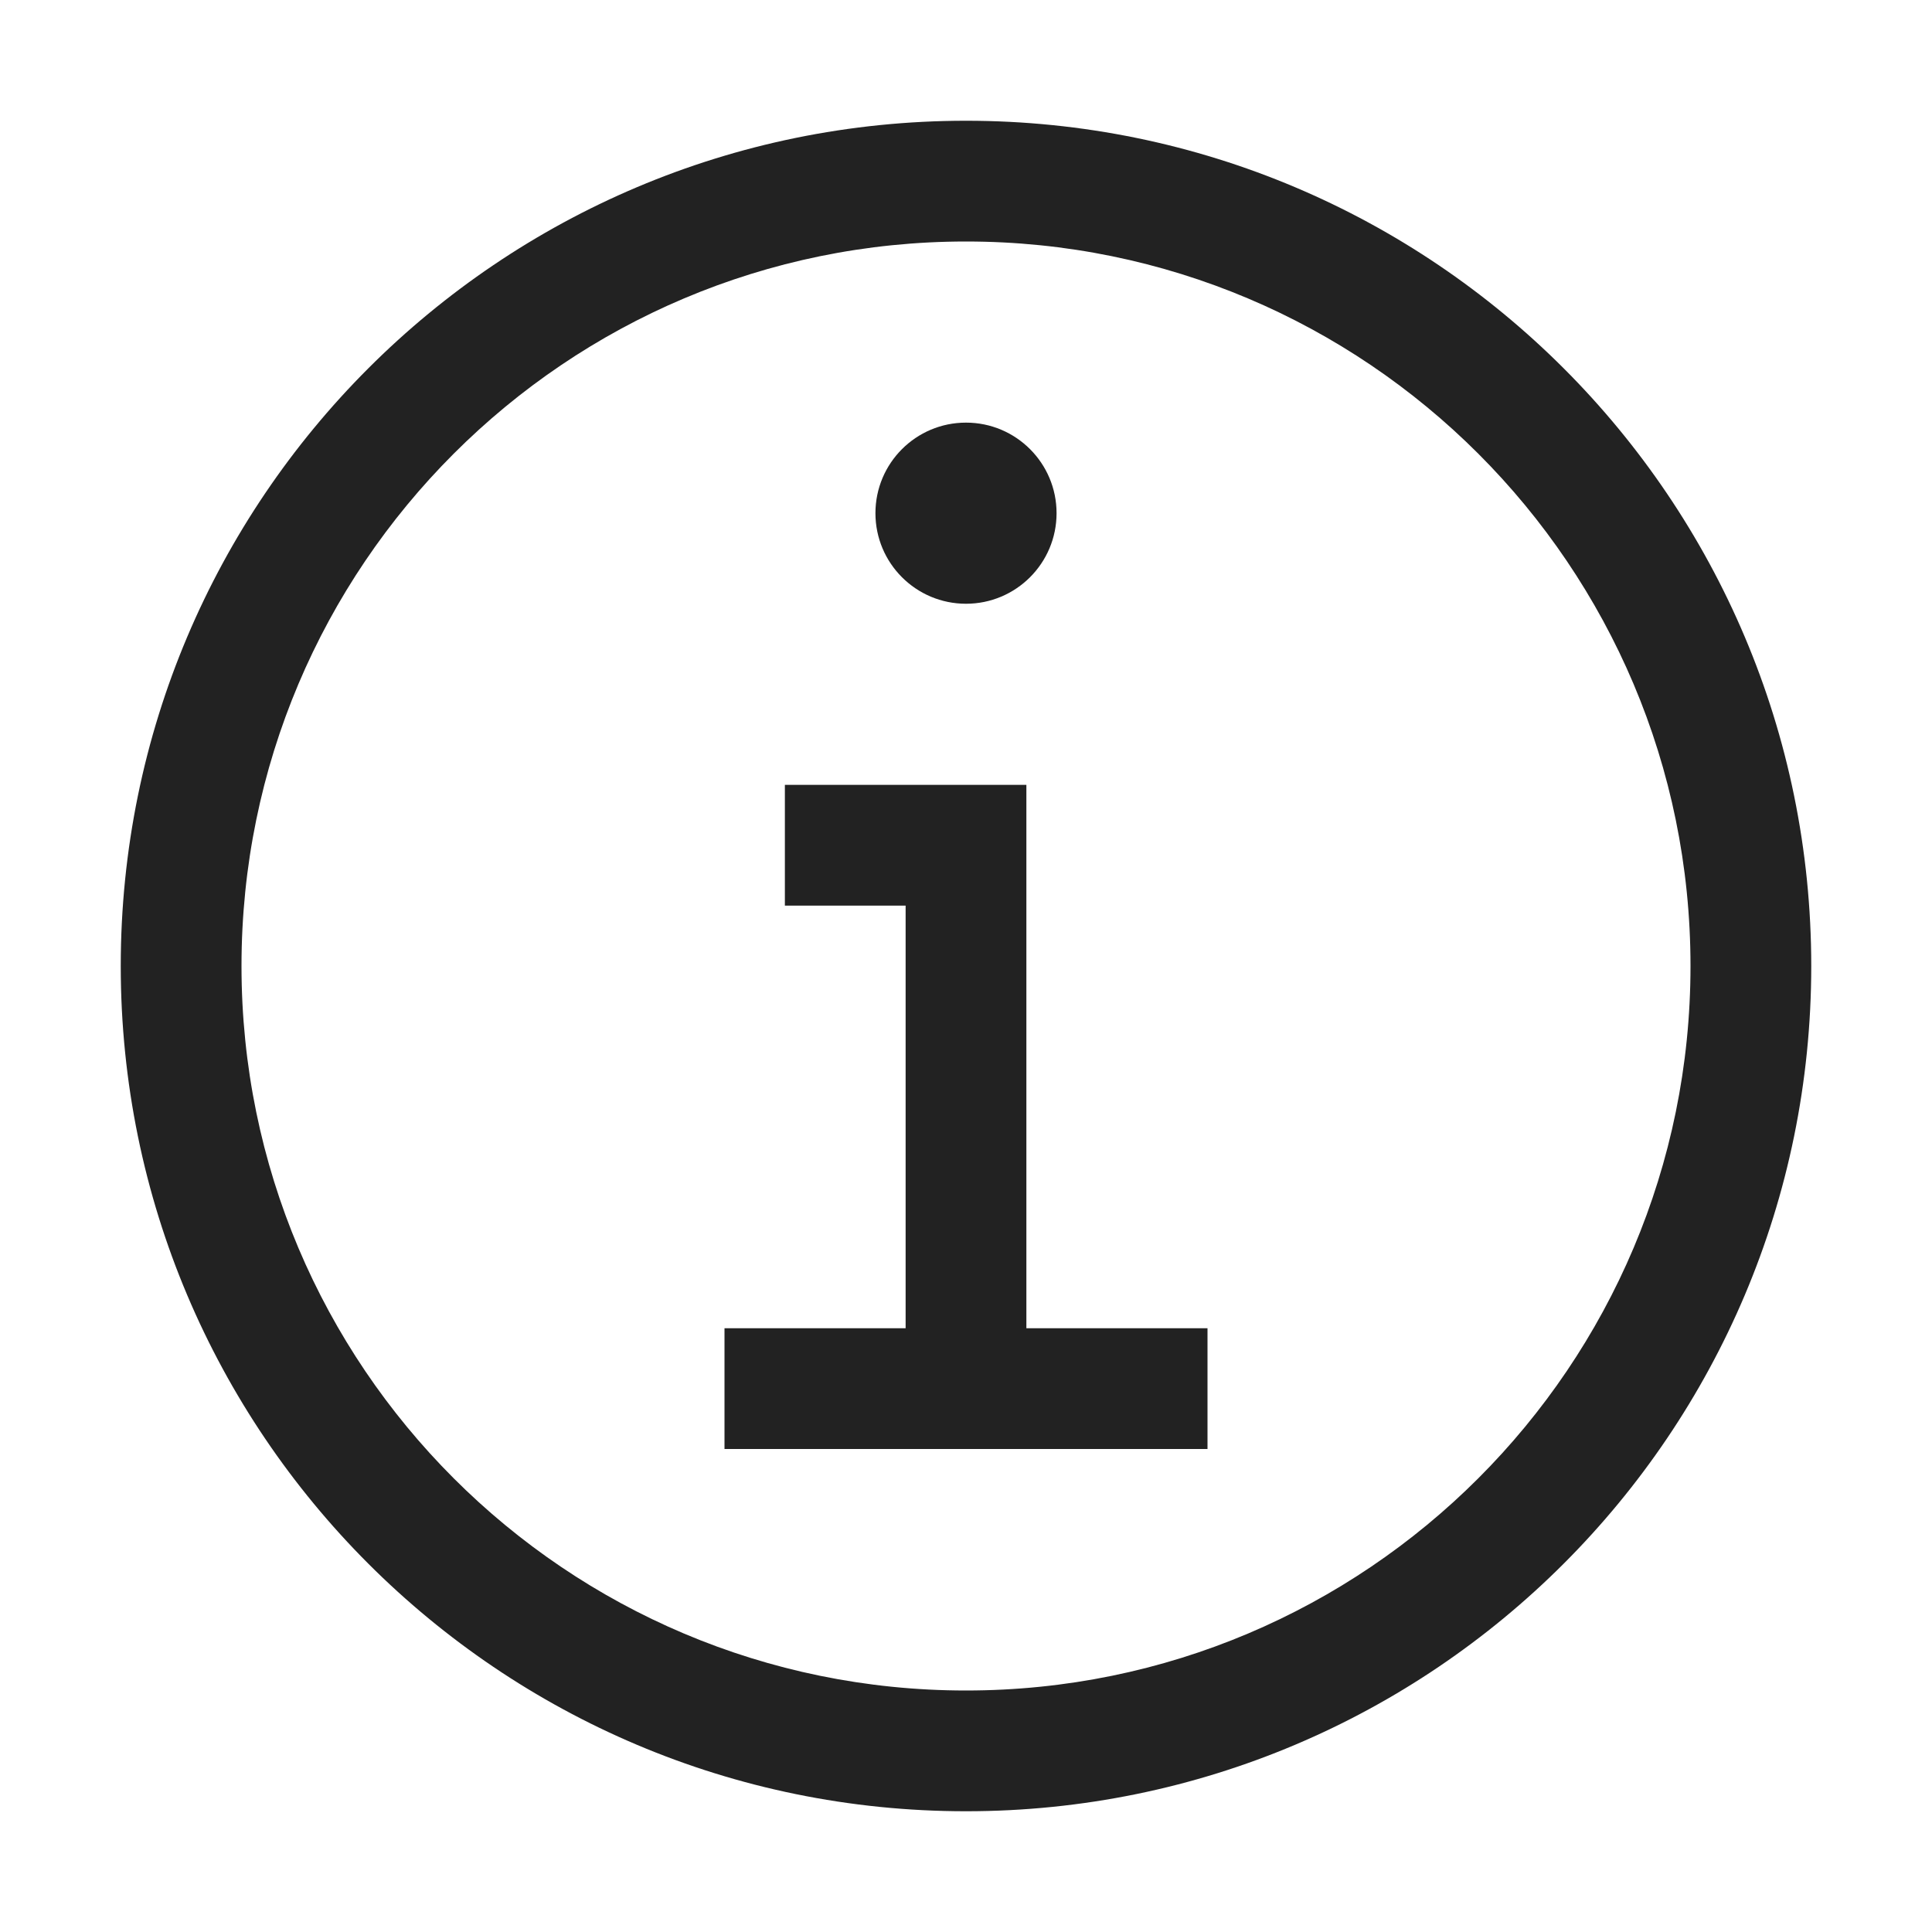
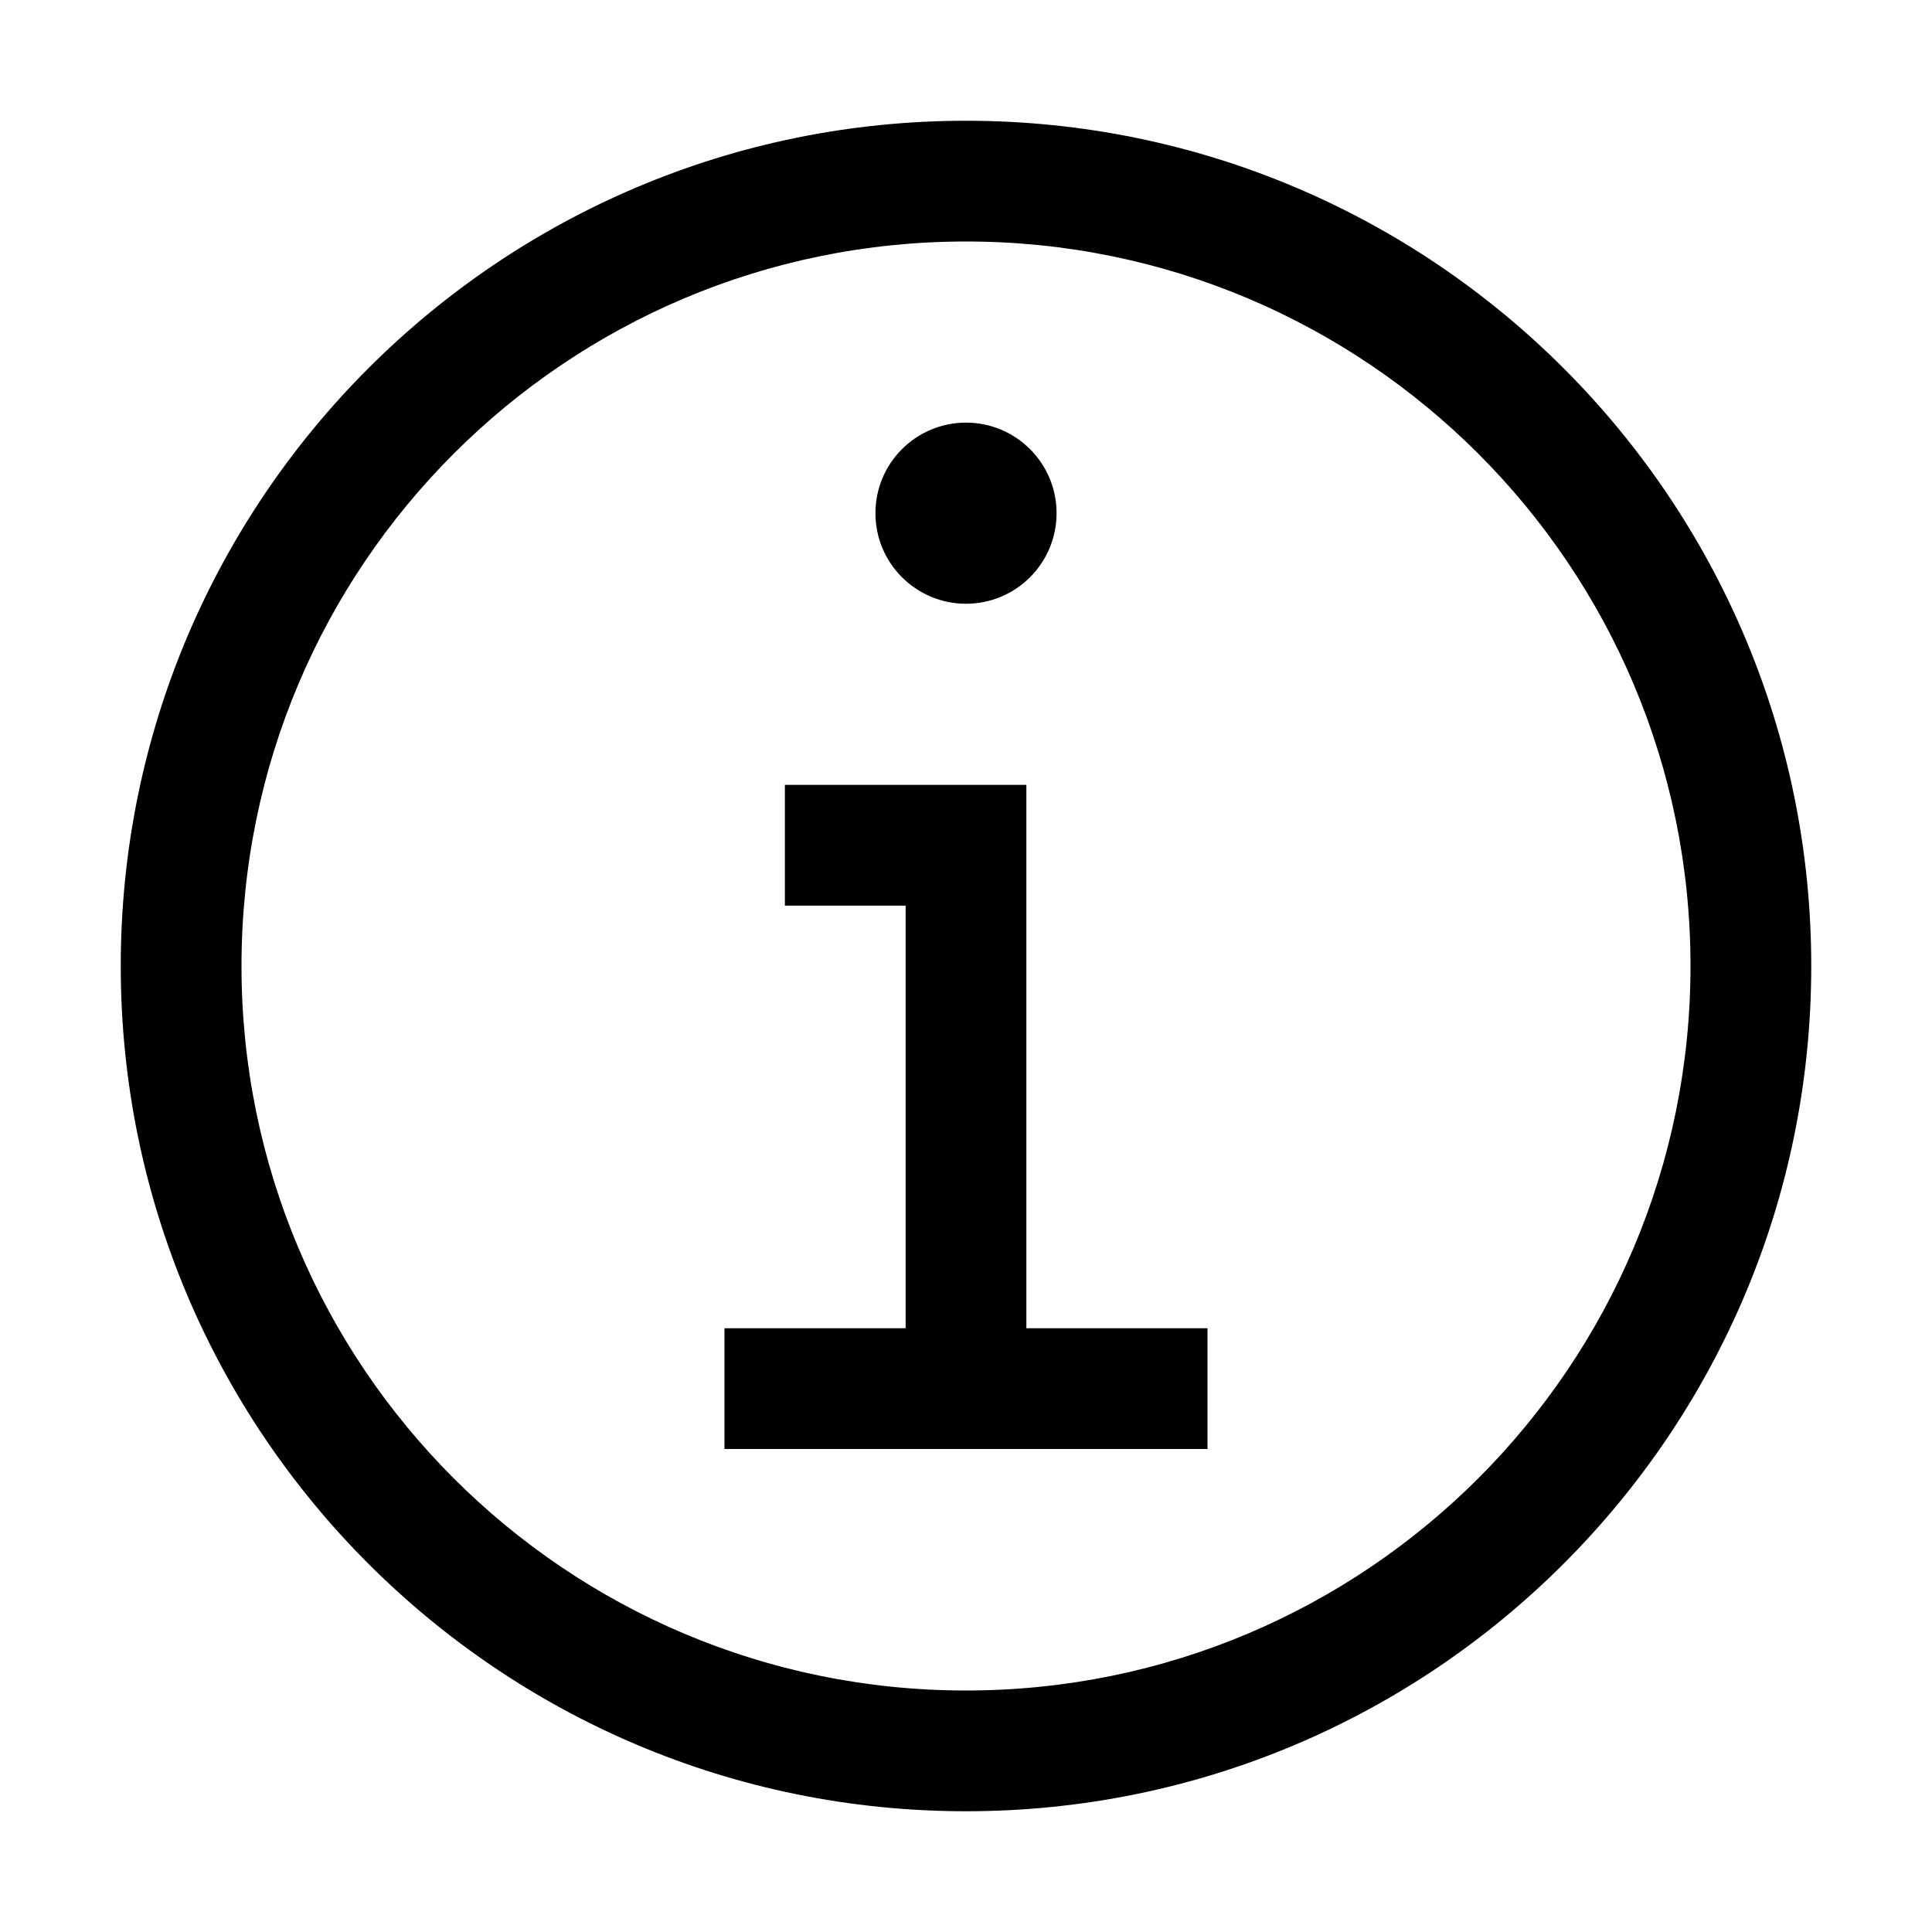
<svg xmlns="http://www.w3.org/2000/svg" viewBox="0 0 32 32">
-   <path fill="#222" d="M17 22v-9h-4v2h2v7h-3v2h8v-2h-3zM16 7a1.5 1.5 0 1 0 1.5 1.5A1.5 1.5 0 0 0 16 7z" />
-   <path fill="#222" d="M16 30a14 14 0 1 1 14-14 14 14 0 0 1-14 14zm0-26a12 12 0 1 0 12 12A12 12 0 0 0 16 4z" />
+   <path fill="#000" d="M17 22v-9h-4v2h2v7h-3v2h8v-2h-3zM16 7a1.5 1.5 0 1 0 1.5 1.5A1.5 1.5 0 0 0 16 7z" />
+   <path fill="#000" d="M16 30a14 14 0 1 1 14-14 14 14 0 0 1-14 14zm0-26a12 12 0 1 0 12 12A12 12 0 0 0 16 4z" />
</svg>
